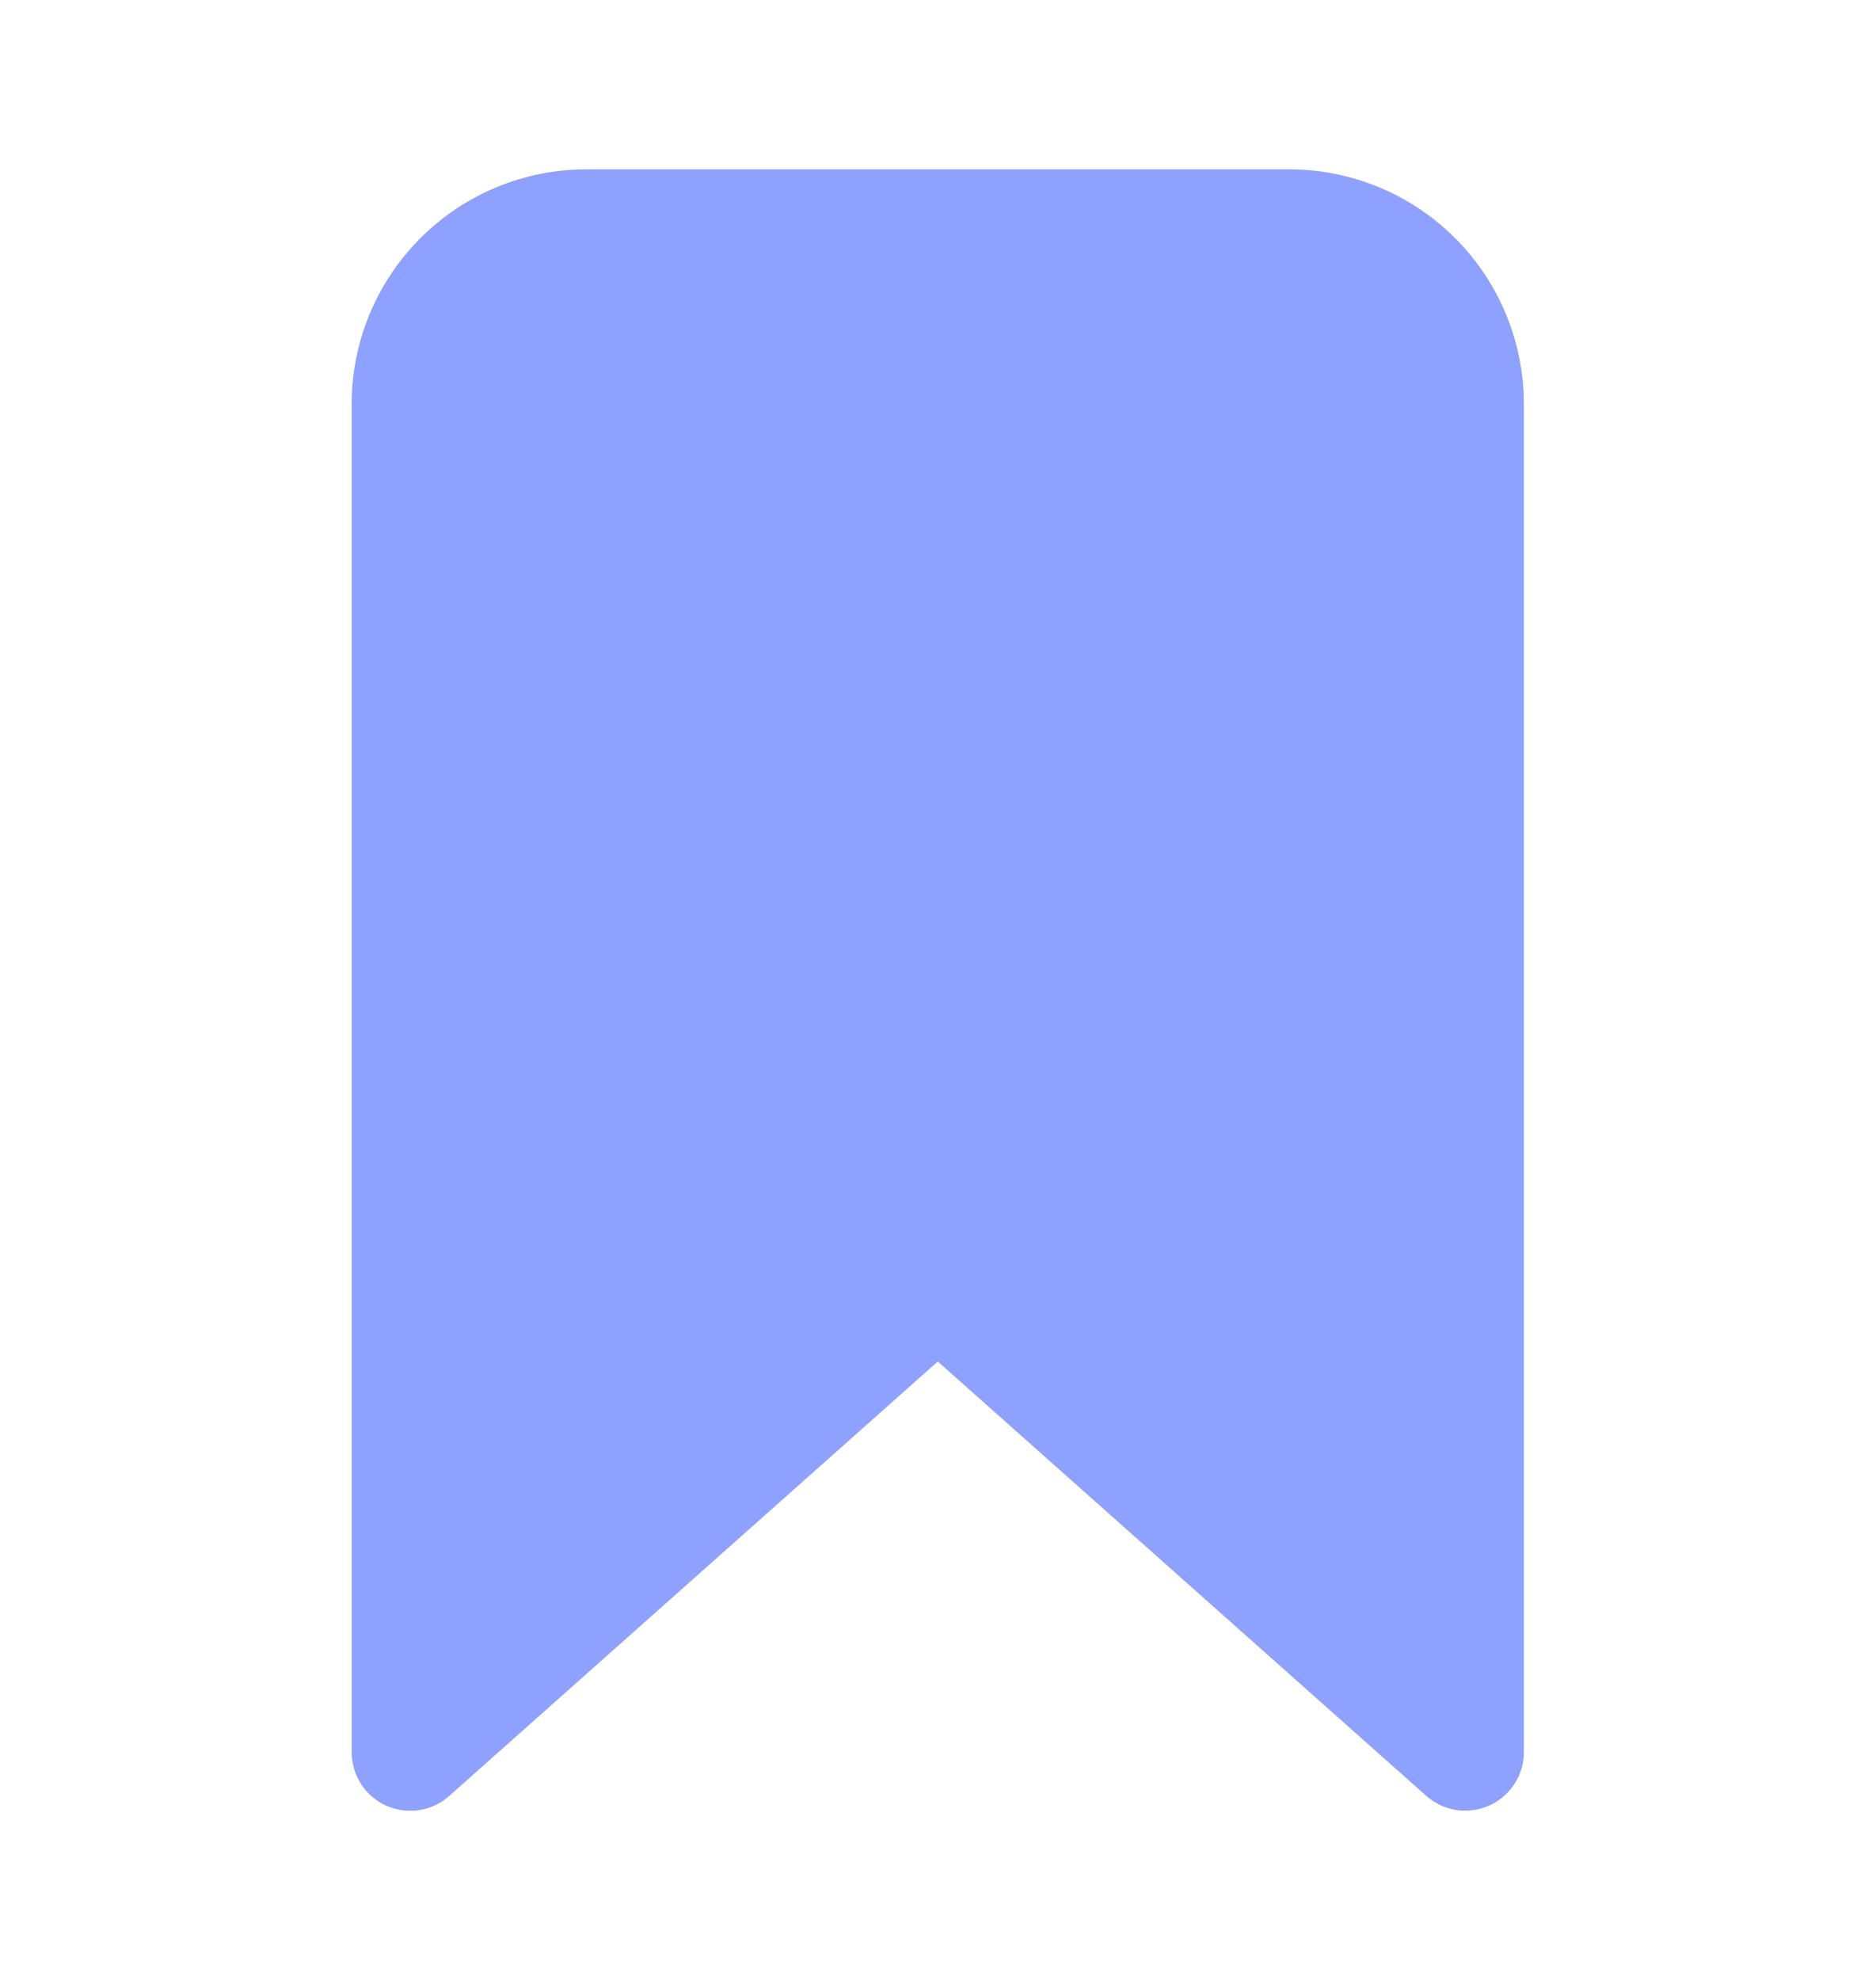
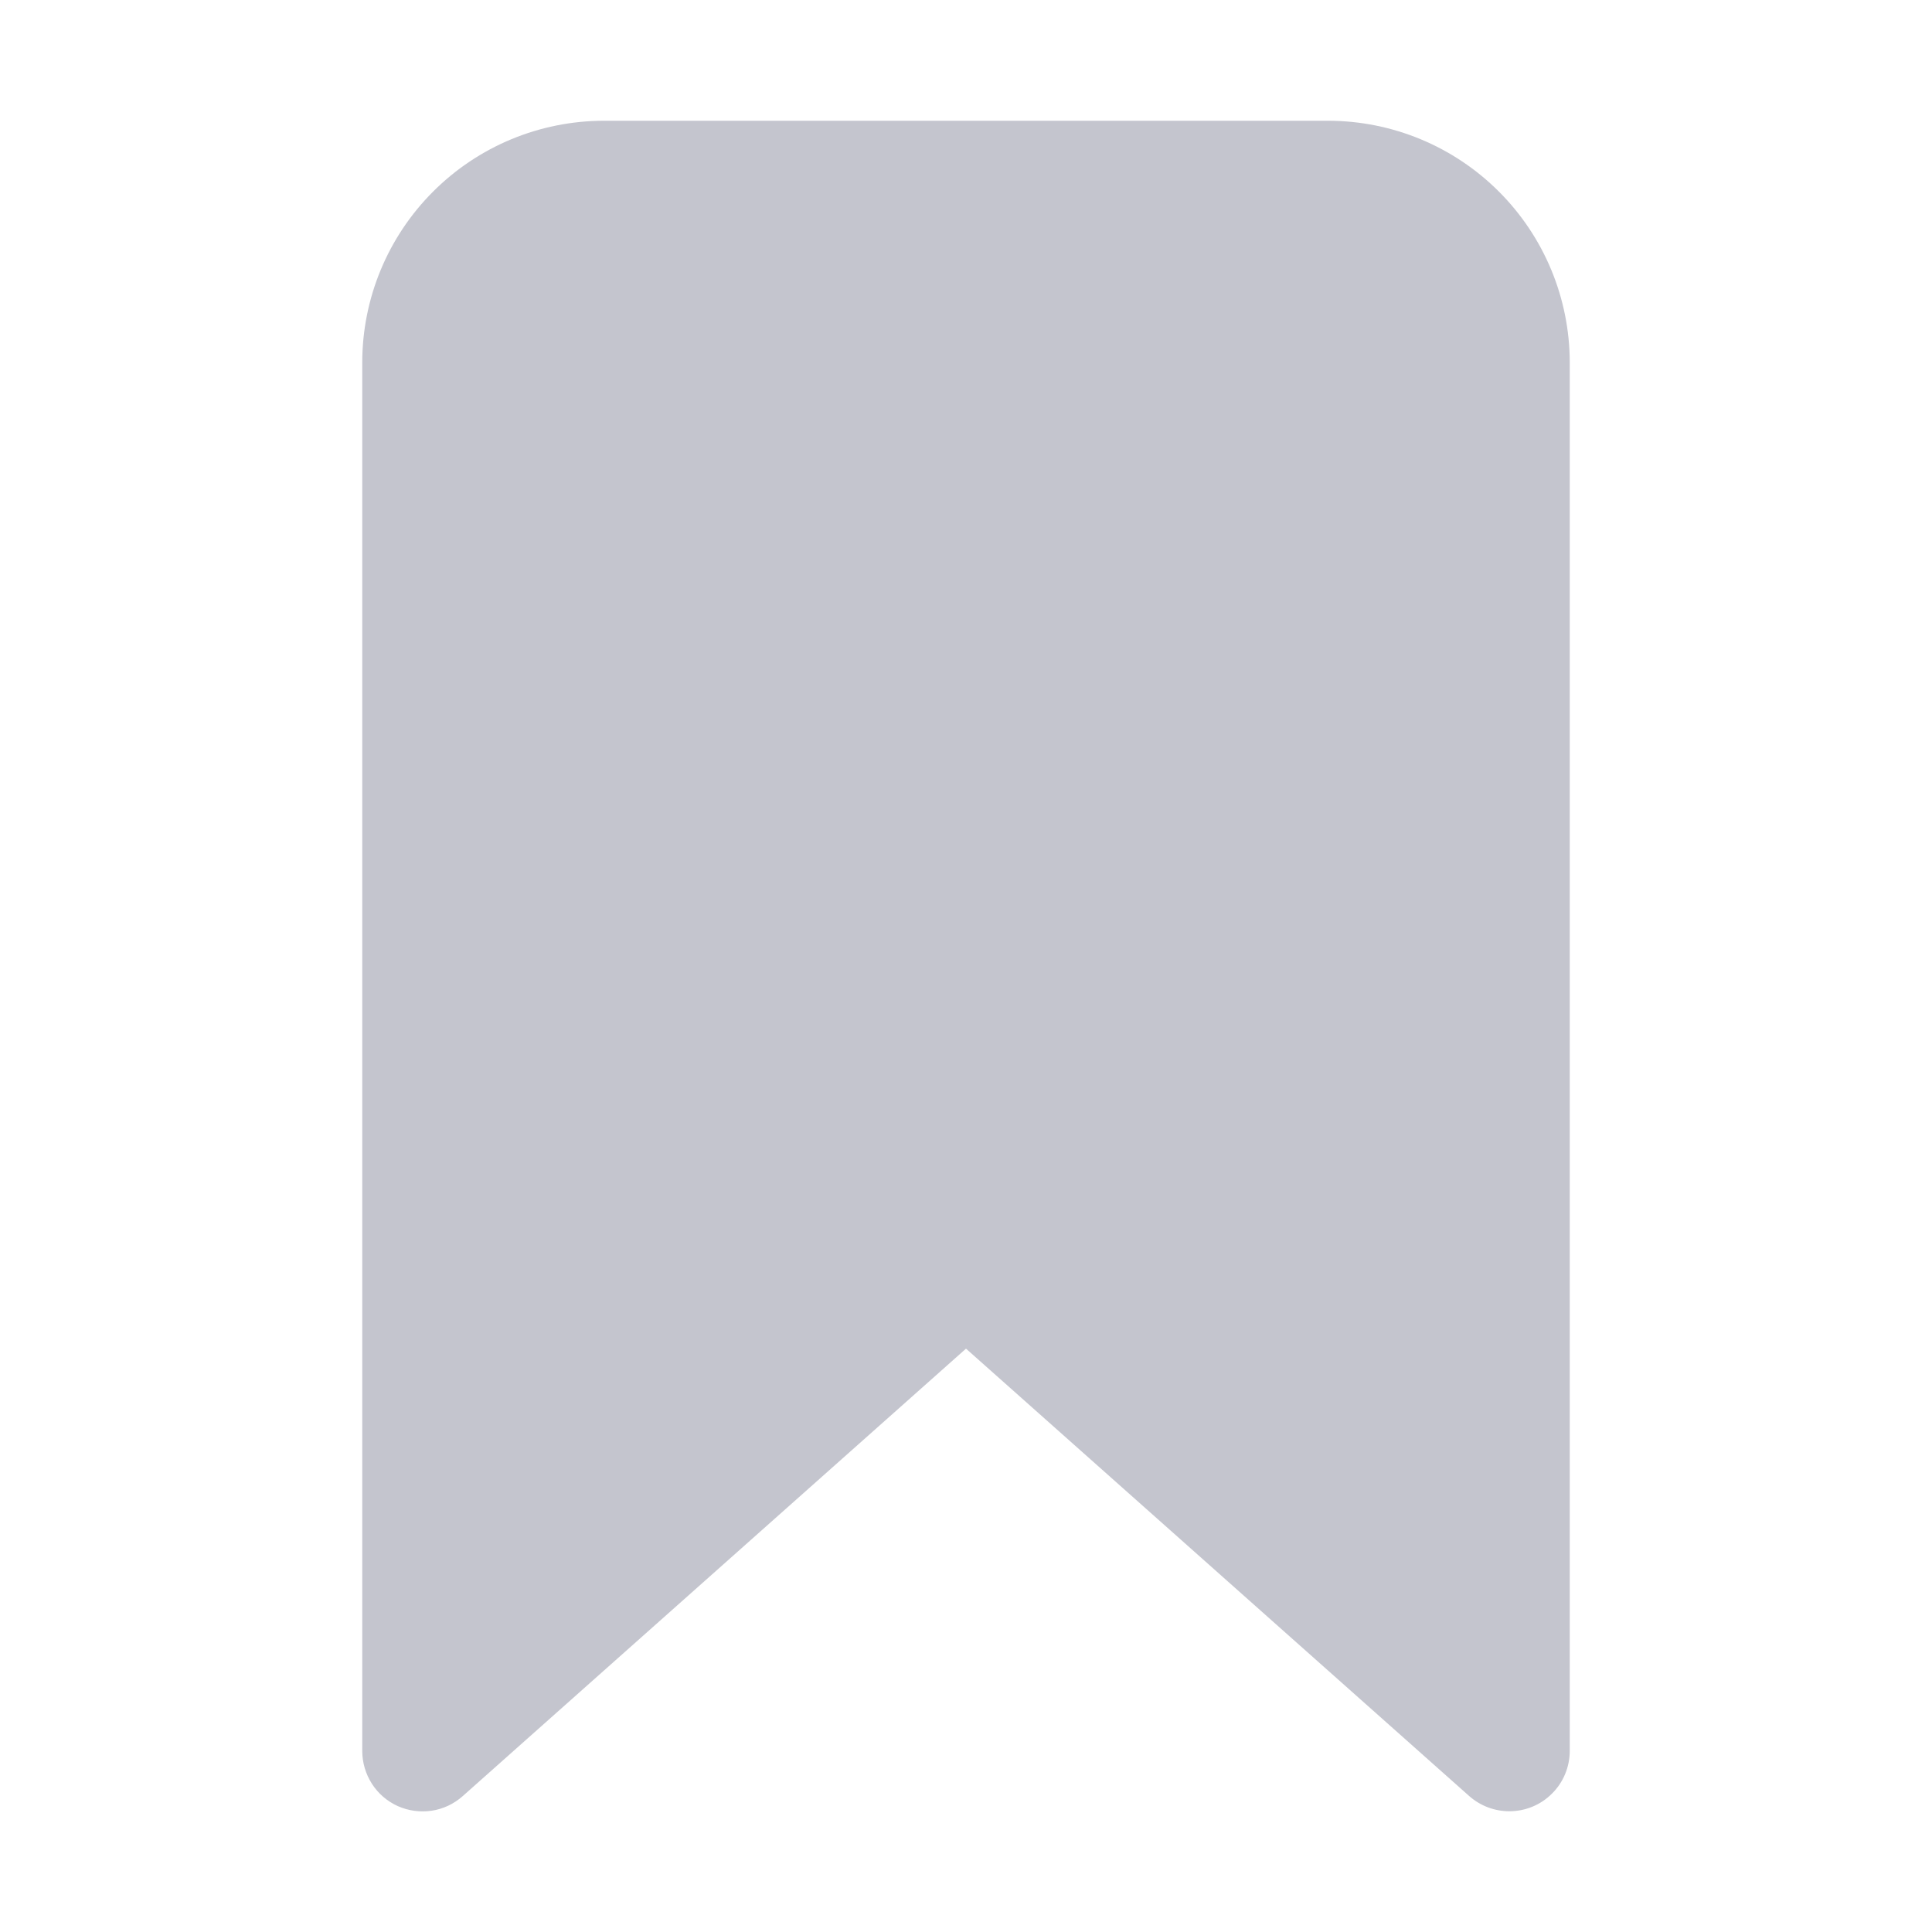
- <svg xmlns="http://www.w3.org/2000/svg" width="18" height="19" viewBox="0 0 18 19" fill="none">
-   <path d="M14.062 17.375C13.925 17.375 13.792 17.325 13.689 17.234L9 13.065L4.311 17.234C4.23 17.306 4.13 17.354 4.022 17.37C3.915 17.386 3.805 17.371 3.706 17.327C3.607 17.282 3.523 17.21 3.465 17.119C3.406 17.027 3.375 16.921 3.375 16.812V3.875C3.376 3.278 3.613 2.707 4.035 2.285C4.456 1.863 5.028 1.626 5.625 1.625H12.375C12.972 1.626 13.543 1.863 13.965 2.285C14.387 2.707 14.624 3.278 14.625 3.875V16.812C14.625 16.962 14.566 17.105 14.46 17.21C14.355 17.316 14.212 17.375 14.062 17.375Z" fill="#8FA1FF" />
+ <svg xmlns="http://www.w3.org/2000/svg" width="18" height="18" viewBox="0 0 18 18" fill="none">
+   <path d="M14.062 16.875C13.925 16.875 13.792 16.825 13.689 16.734L9 12.565L4.311 16.734C4.23 16.806 4.13 16.854 4.022 16.87C3.915 16.886 3.805 16.871 3.706 16.827C3.607 16.782 3.523 16.71 3.465 16.619C3.406 16.527 3.375 16.421 3.375 16.312V3.375C3.376 2.778 3.613 2.207 4.035 1.785C4.457 1.363 5.028 1.126 5.625 1.125H12.375C12.972 1.126 13.543 1.363 13.965 1.785C14.387 2.207 14.624 2.778 14.625 3.375V16.312C14.625 16.462 14.566 16.605 14.46 16.71C14.355 16.816 14.212 16.875 14.062 16.875Z" fill="#C4C5CE" />
</svg>
